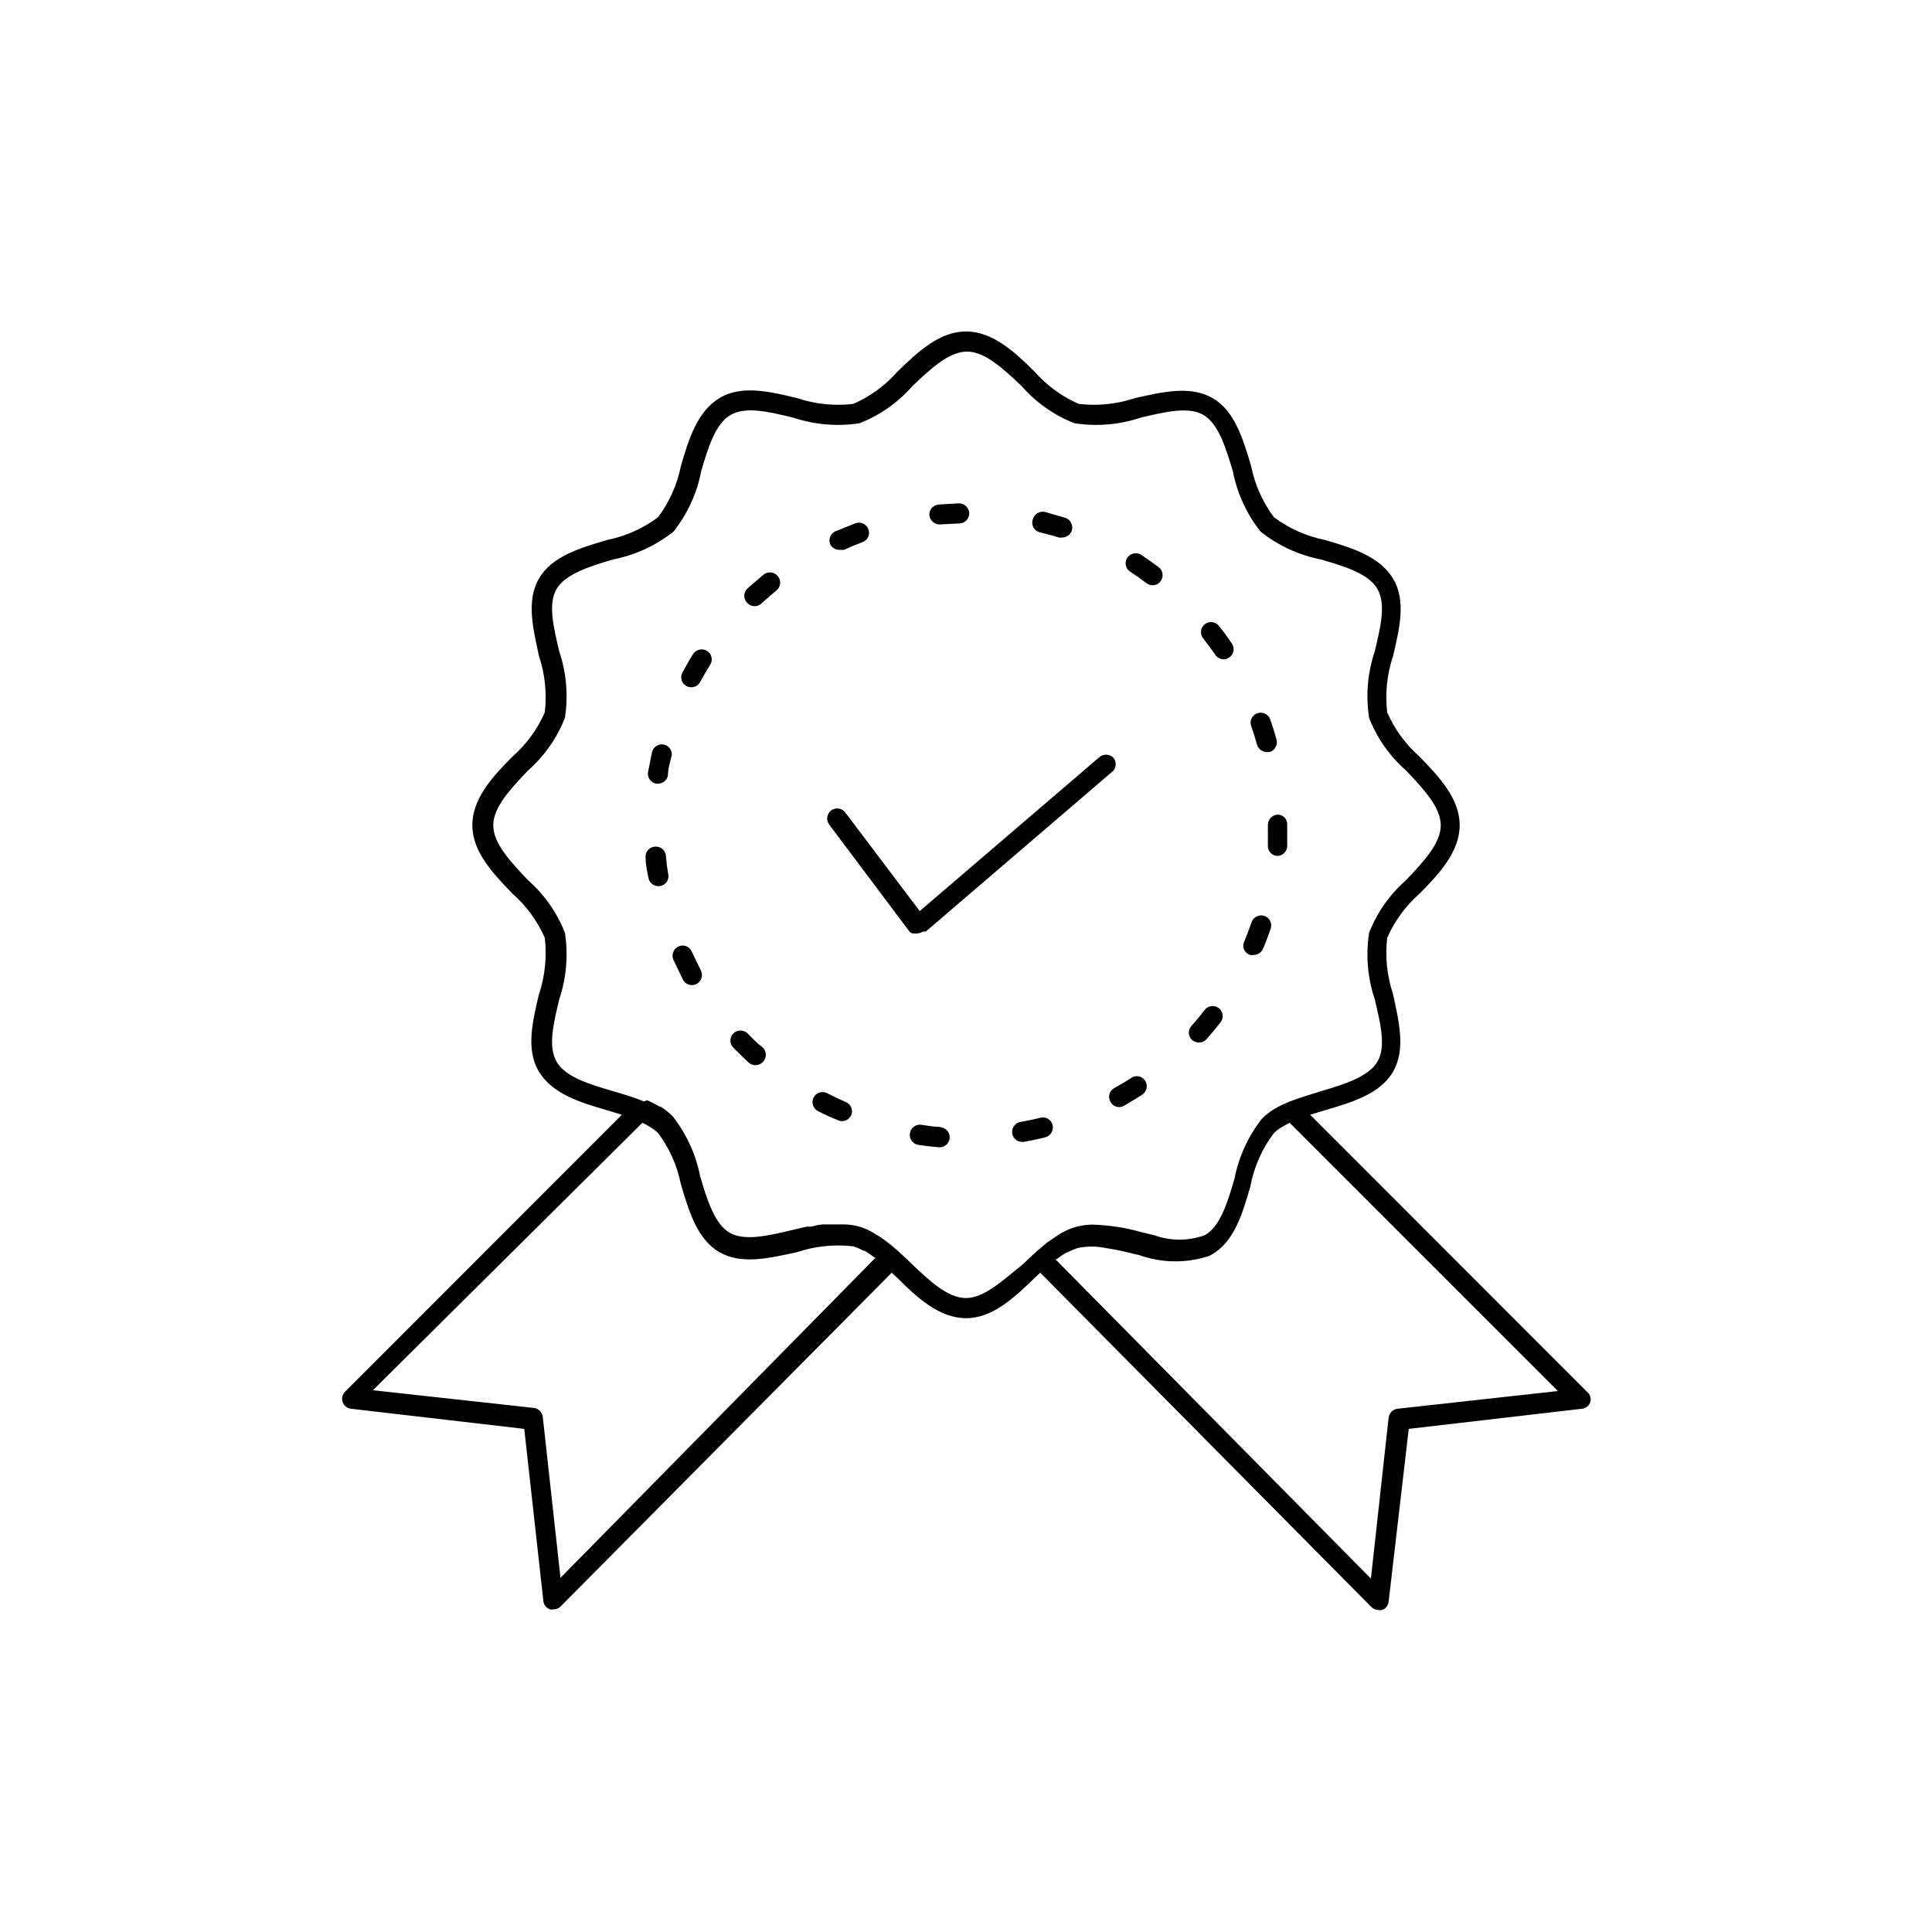
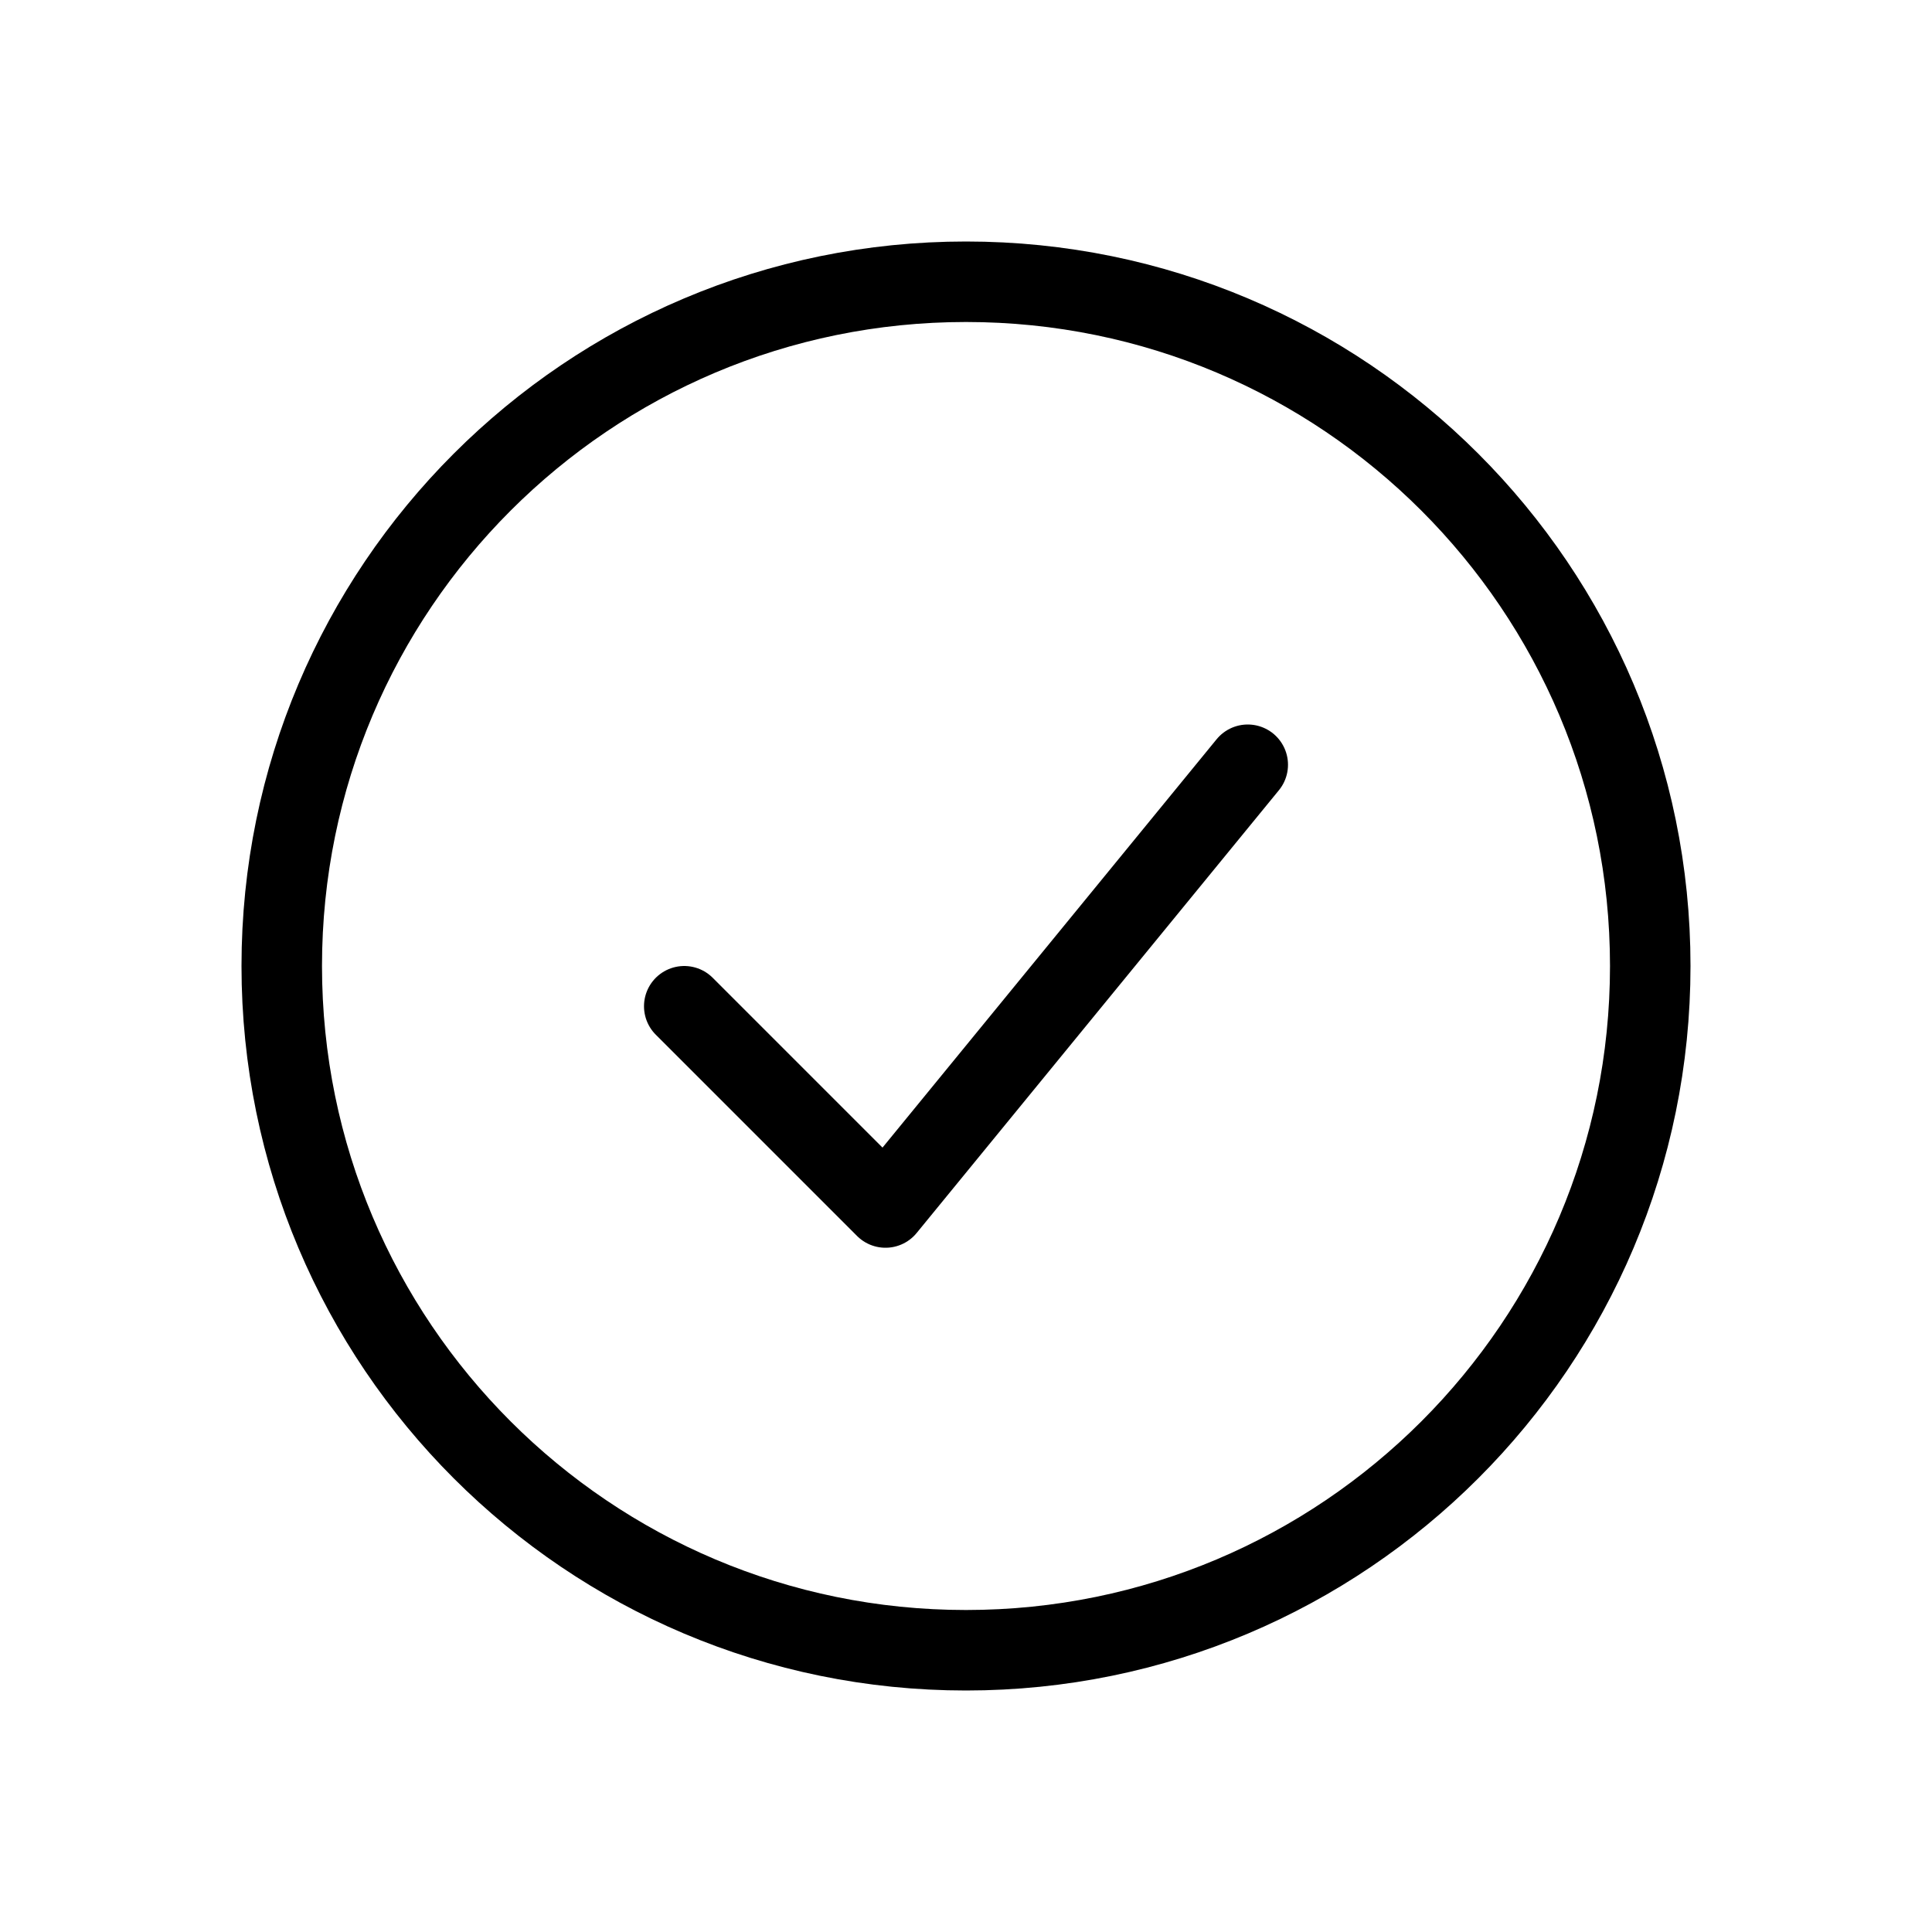
- <svg xmlns="http://www.w3.org/2000/svg" fill="#000000" width="800px" height="800px" viewBox="0 0 96 96">
-   <g data-name="Quality Product" id="Quality_Product">
-     <path d="M78.85,69.15,65.1,55.39l.73-.22c1.35-.4,2.75-.81,3.39-1.92s.29-2.49,0-3.85a6.44,6.44,0,0,1-.29-2.8,6.28,6.28,0,0,1,1.6-2.19c1-1,2-2.1,2-3.41s-1-2.38-2-3.41a6.28,6.28,0,0,1-1.6-2.19,6.44,6.44,0,0,1,.29-2.8c.32-1.36.66-2.76,0-3.85s-2-1.52-3.39-1.92A6.31,6.31,0,0,1,63.3,25.7a6.31,6.31,0,0,1-1.13-2.53c-.4-1.35-.81-2.75-1.92-3.39s-2.49-.3-3.85,0a6.44,6.44,0,0,1-2.8.29,6.28,6.28,0,0,1-2.19-1.6c-1-1-2.1-2-3.41-2s-2.38,1-3.41,2a6.28,6.28,0,0,1-2.19,1.6,6.44,6.44,0,0,1-2.8-.29c-1.36-.33-2.76-.66-3.85,0s-1.52,2-1.92,3.39A6.31,6.31,0,0,1,32.7,25.7a6.31,6.31,0,0,1-2.53,1.13c-1.35.4-2.75.81-3.39,1.92s-.29,2.49,0,3.84a6.5,6.5,0,0,1,.29,2.81,6.28,6.28,0,0,1-1.6,2.19c-1,1-2,2.1-2,3.41s1,2.38,2,3.41a6.28,6.28,0,0,1,1.6,2.19,6.5,6.5,0,0,1-.29,2.81c-.32,1.35-.66,2.75,0,3.84s2,1.52,3.39,1.92l.73.22L17.15,69.15a.48.48,0,0,0-.12.52.49.49,0,0,0,.41.33l8.61,1L27,79.56a.48.48,0,0,0,.34.41.41.41,0,0,0,.16,0,.51.51,0,0,0,.36-.15L44.31,63.24l.28.26c1,1,2.1,2,3.41,2s2.38-1,3.41-2l.28-.26L68.14,79.85a.51.51,0,0,0,.36.15.45.45,0,0,0,.16,0,.48.48,0,0,0,.34-.41L70,71l8.61-1a.49.49,0,0,0,.41-.33A.48.48,0,0,0,78.85,69.15Zm-51,9.25-.88-8a.51.51,0,0,0-.44-.44l-8-.88L31.92,55.79l.16.08.19.11a2.4,2.4,0,0,1,.43.32,6.31,6.31,0,0,1,1.13,2.53c.4,1.35.81,2.75,1.92,3.39s2.49.29,3.85,0a6.44,6.44,0,0,1,2.8-.29,2.81,2.81,0,0,1,.51.22l.05,0a4.44,4.44,0,0,1,.5.34l0,0,.05,0ZM48,64.5c-.91,0-1.83-.87-2.72-1.72-.21-.21-.43-.41-.65-.61h0c-.17-.15-.34-.3-.53-.44l-.17-.13a3.46,3.46,0,0,0-.45-.29l-.18-.11a3.18,3.18,0,0,0-.64-.26,3,3,0,0,0-.73-.1h-.17c-.22,0-.45,0-.67,0l-.15,0c-.21,0-.43.06-.64.11l-.21,0-.73.17c-1.22.29-2.37.56-3.11.13s-1.12-1.64-1.46-2.8a7,7,0,0,0-1.38-3,3.68,3.68,0,0,0-.6-.47l-.05,0a4.94,4.94,0,0,0-.61-.31L32,54.73h0c-.49-.2-1-.35-1.54-.51-1.16-.34-2.36-.7-2.8-1.46s-.16-1.89.13-3.11a7,7,0,0,0,.28-3.3,6.73,6.73,0,0,0-1.84-2.62c-.84-.89-1.72-1.81-1.72-2.72s.88-1.83,1.72-2.72a6.73,6.73,0,0,0,1.84-2.62,7,7,0,0,0-.28-3.3c-.29-1.22-.57-2.37-.13-3.11s1.64-1.12,2.8-1.46a7,7,0,0,0,3-1.38,6.88,6.88,0,0,0,1.38-3c.34-1.16.7-2.36,1.46-2.8s1.89-.16,3.11.13a7,7,0,0,0,3.3.28,6.73,6.73,0,0,0,2.62-1.84c.89-.84,1.81-1.72,2.72-1.72s1.83.88,2.72,1.72a6.73,6.73,0,0,0,2.62,1.84,7,7,0,0,0,3.3-.28c1.22-.29,2.37-.56,3.11-.13s1.12,1.64,1.46,2.8a7,7,0,0,0,1.38,3,7,7,0,0,0,3,1.38c1.16.34,2.36.7,2.8,1.46s.16,1.89-.13,3.11a7,7,0,0,0-.28,3.3,6.73,6.73,0,0,0,1.84,2.62c.84.89,1.72,1.81,1.72,2.72s-.88,1.83-1.72,2.72a6.73,6.73,0,0,0-1.84,2.62,7,7,0,0,0,.28,3.3c.29,1.22.57,2.37.13,3.11s-1.64,1.12-2.8,1.46c-.52.16-1,.31-1.55.51h0l-.15.07a4.33,4.33,0,0,0-.61.3l0,0a3.38,3.38,0,0,0-.61.47,7,7,0,0,0-1.38,3c-.34,1.16-.7,2.36-1.46,2.8a3.68,3.68,0,0,1-2.55,0l-.56-.13a9.9,9.9,0,0,0-2.52-.39,3.34,3.34,0,0,0-.78.11,3.18,3.18,0,0,0-.64.26l-.18.1-.46.31-.16.11-.53.45h0c-.22.2-.44.4-.65.61C49.83,63.62,48.91,64.5,48,64.5ZM69.44,70a.51.51,0,0,0-.44.44l-.88,8L52.44,62.57l0,0,.06,0a4.44,4.44,0,0,1,.5-.34l.05,0a2.81,2.81,0,0,1,.51-.22,3.43,3.43,0,0,1,1.36,0c.46.07,1,.18,1.44.3l.23.05a5.36,5.36,0,0,0,3.42.07,1.21,1.21,0,0,0,.2-.09c1.11-.64,1.52-2,1.92-3.39A6.31,6.31,0,0,1,63.3,56.3a2.4,2.4,0,0,1,.43-.32l.2-.11.15-.08L77.41,69.12Z" />
-     <path d="M33,37a.5.5,0,0,0-.6.37c-.07.35-.14.69-.2,1a.5.5,0,0,0,.41.57h.08a.5.5,0,0,0,.5-.42c0-.33.11-.65.19-1A.5.5,0,0,0,33,37Z" />
-     <path d="M32.53,42.07a.49.49,0,0,0-.45.54c0,.36.08.71.14,1a.49.49,0,0,0,.49.42h.09a.5.5,0,0,0,.41-.57c-.06-.33-.1-.65-.13-1A.5.5,0,0,0,32.53,42.07Z" />
-     <path d="M34.37,47.28a.49.49,0,0,0-.66-.25.51.51,0,0,0-.25.66c.15.32.31.64.48,1a.51.51,0,0,0,.44.26.53.53,0,0,0,.24-.06.51.51,0,0,0,.2-.68C34.66,47.87,34.51,47.58,34.37,47.28Z" />
-     <path d="M37.15,51.35a.51.51,0,0,0-.71,0,.5.5,0,0,0,0,.71c.25.25.5.5.76.74a.53.53,0,0,0,.34.13.54.54,0,0,0,.37-.16.51.51,0,0,0,0-.71C37.61,51.83,37.38,51.59,37.15,51.35Z" />
-     <path d="M35.13,32.34a.51.51,0,0,0-.69.16c-.19.3-.36.6-.53.92a.49.49,0,0,0,.2.67.53.53,0,0,0,.24.06.49.49,0,0,0,.44-.26c.16-.29.32-.58.5-.86A.5.5,0,0,0,35.13,32.34Z" />
-     <path d="M59.58,51.8a.49.49,0,0,0,.37-.16c.24-.27.46-.54.68-.82a.5.5,0,1,0-.79-.61c-.2.26-.41.51-.63.76a.49.49,0,0,0,.37.83Z" />
-     <path d="M62.46,37a.52.52,0,0,0,.49.37l.13,0a.51.51,0,0,0,.35-.62c-.09-.34-.2-.67-.31-1a.5.5,0,1,0-.95.33C62.28,36.38,62.38,36.7,62.46,37Z" />
-     <path d="M62.11,47.45a.43.43,0,0,0,.19,0,.5.5,0,0,0,.46-.31c.14-.32.26-.65.38-1a.5.5,0,0,0-.31-.63.51.51,0,0,0-.64.31c-.11.31-.22.62-.35.93A.49.49,0,0,0,62.11,47.45Z" />
-     <path d="M60.39,32.54a.5.5,0,0,0,.41.22.47.47,0,0,0,.28-.09.49.49,0,0,0,.13-.69,10.25,10.25,0,0,0-.62-.85.5.5,0,1,0-.79.61C60,32,60.2,32.27,60.39,32.54Z" />
-     <path d="M63,41q0,.49,0,1a.49.49,0,0,0,.46.53h0a.5.5,0,0,0,.5-.46c0-.35,0-.71,0-1.06v-.07a.47.47,0,0,0-.5-.46A.52.52,0,0,0,63,41Z" />
-     <path d="M46.78,56c-.33,0-.66-.06-1-.11a.5.5,0,1,0-.14,1q.51.08,1.05.12h0a.5.5,0,0,0,0-1Z" />
-     <path d="M41.73,27.32a.78.78,0,0,0,.21,0c.3-.14.6-.26.91-.38a.49.49,0,0,0,.3-.64.5.5,0,0,0-.64-.3l-1,.4a.5.5,0,0,0-.25.66A.49.49,0,0,0,41.73,27.32Z" />
-     <path d="M42,54.75c-.3-.13-.6-.28-.9-.43a.5.5,0,0,0-.67.21.51.51,0,0,0,.21.68c.32.16.63.31,1,.45a.46.46,0,0,0,.2.05.52.52,0,0,0,.46-.3A.5.5,0,0,0,42,54.75Z" />
-     <path d="M51.94,56.51a.5.5,0,0,0,.36-.61.49.49,0,0,0-.6-.36c-.32.08-.65.15-1,.21a.5.5,0,0,0-.4.58.49.49,0,0,0,.49.41h.09C51.26,56.67,51.6,56.6,51.94,56.51Z" />
-     <path d="M46.67,26.06h0l1-.05a.5.5,0,0,0,.49-.51.51.51,0,0,0-.52-.49l-1,.06a.5.5,0,0,0-.46.54A.52.52,0,0,0,46.67,26.06Z" />
-     <path d="M56.16,28.41q.42.27.81.57a.49.49,0,0,0,.3.1.48.48,0,0,0,.4-.2.5.5,0,0,0-.1-.7c-.28-.21-.57-.41-.86-.61a.51.51,0,0,0-.7.15A.5.5,0,0,0,56.16,28.41Z" />
-     <path d="M37.93,28.56l-.8.69a.5.5,0,0,0,0,.71.48.48,0,0,0,.36.16.47.47,0,0,0,.34-.13c.25-.23.5-.44.75-.65a.5.5,0,0,0,.08-.7A.51.51,0,0,0,37.93,28.56Z" />
-     <path d="M56.21,53.56c-.27.18-.56.35-.85.51a.49.49,0,0,0-.18.68.49.49,0,0,0,.43.26.47.47,0,0,0,.25-.07c.3-.17.6-.36.9-.55a.5.5,0,0,0,.14-.69A.49.49,0,0,0,56.21,53.56Z" />
-     <path d="M51.63,26.44q.49.12,1,.27a.4.4,0,0,0,.15,0,.51.51,0,0,0,.48-.35.51.51,0,0,0-.33-.63l-1-.29a.51.51,0,0,0-.61.37A.49.49,0,0,0,51.63,26.44Z" />
-     <path d="M55.34,37.67a.51.51,0,0,0-.71-.05L45.7,45.27,42,40.37a.5.5,0,0,0-.7-.1.51.51,0,0,0-.1.7l4,5.33h0s0,0,0,0l.11.08.06,0a.54.54,0,0,0,.21,0h0a.55.55,0,0,0,.28-.09H46l9.33-8A.51.51,0,0,0,55.34,37.67Z" />
-   </g>
+ <svg width="24" height="24" viewBox="0 0 24 24" fill="none">
+   <circle cx="12" cy="12" r="8.5" stroke="currentColor" />
+   <path d="M8.5 12.5l2.5 2.5 4.5-5.5" stroke="currentColor" stroke-linecap="round" stroke-linejoin="round" />
</svg>
